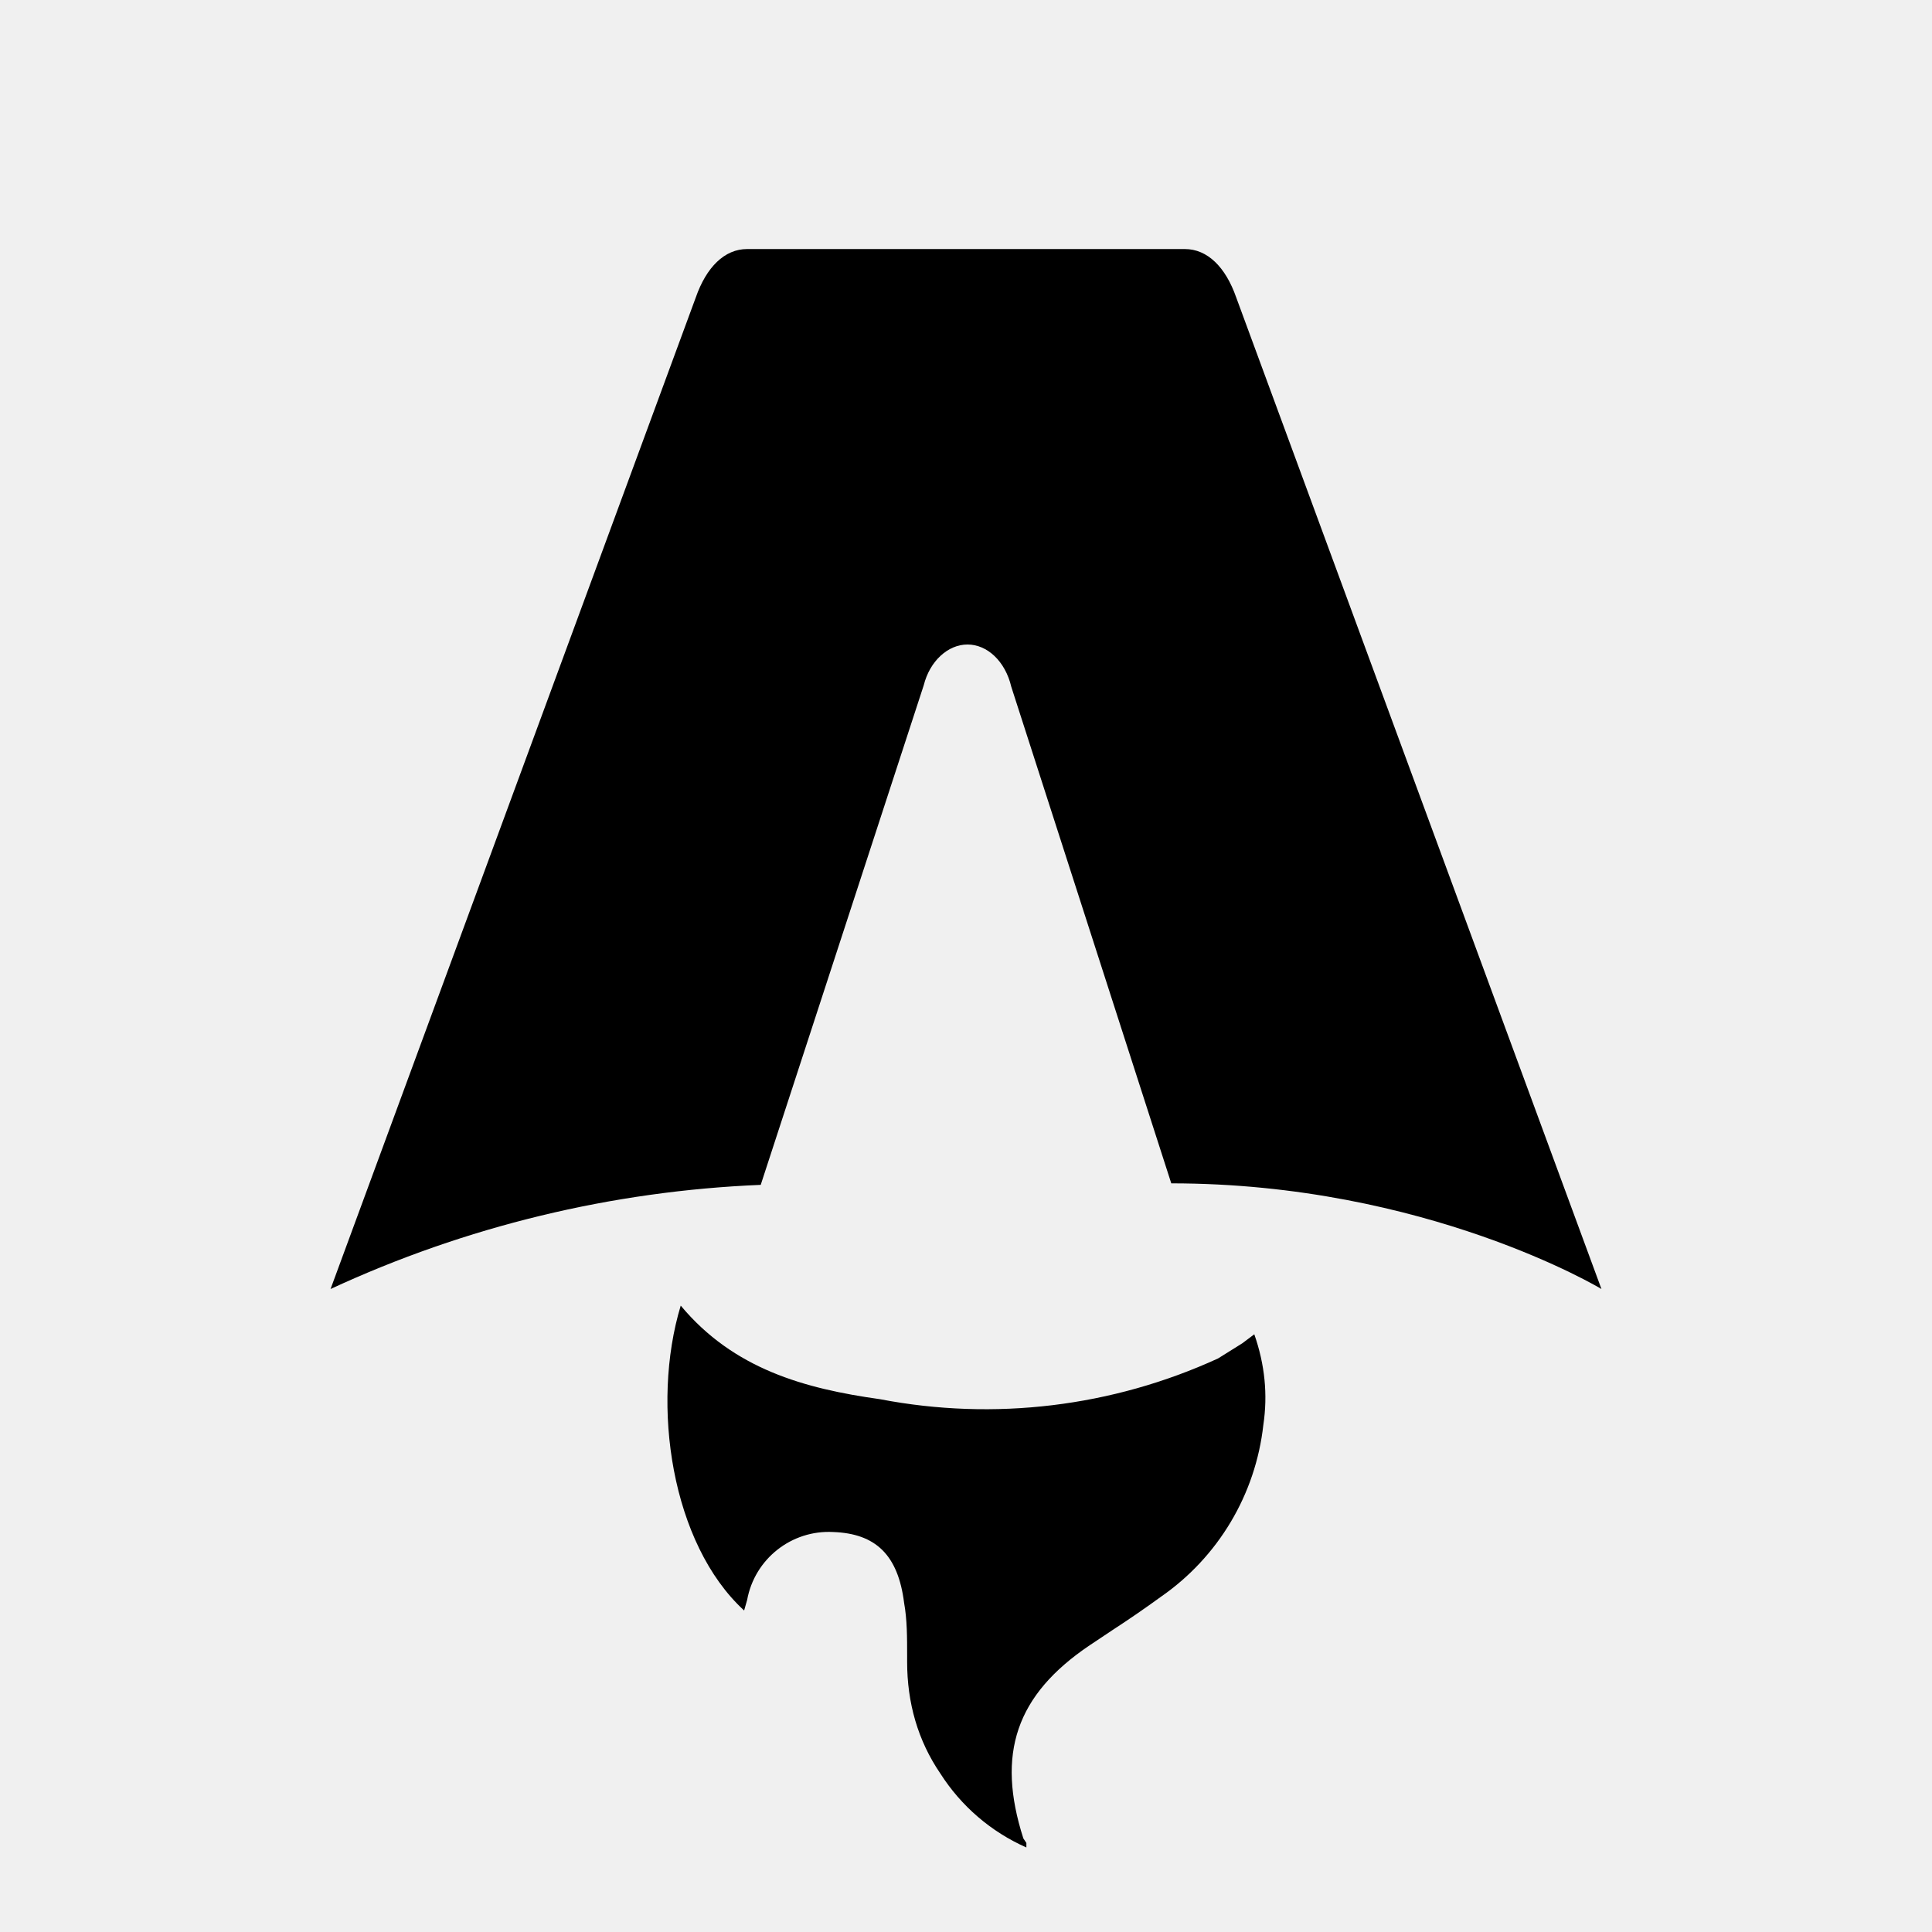
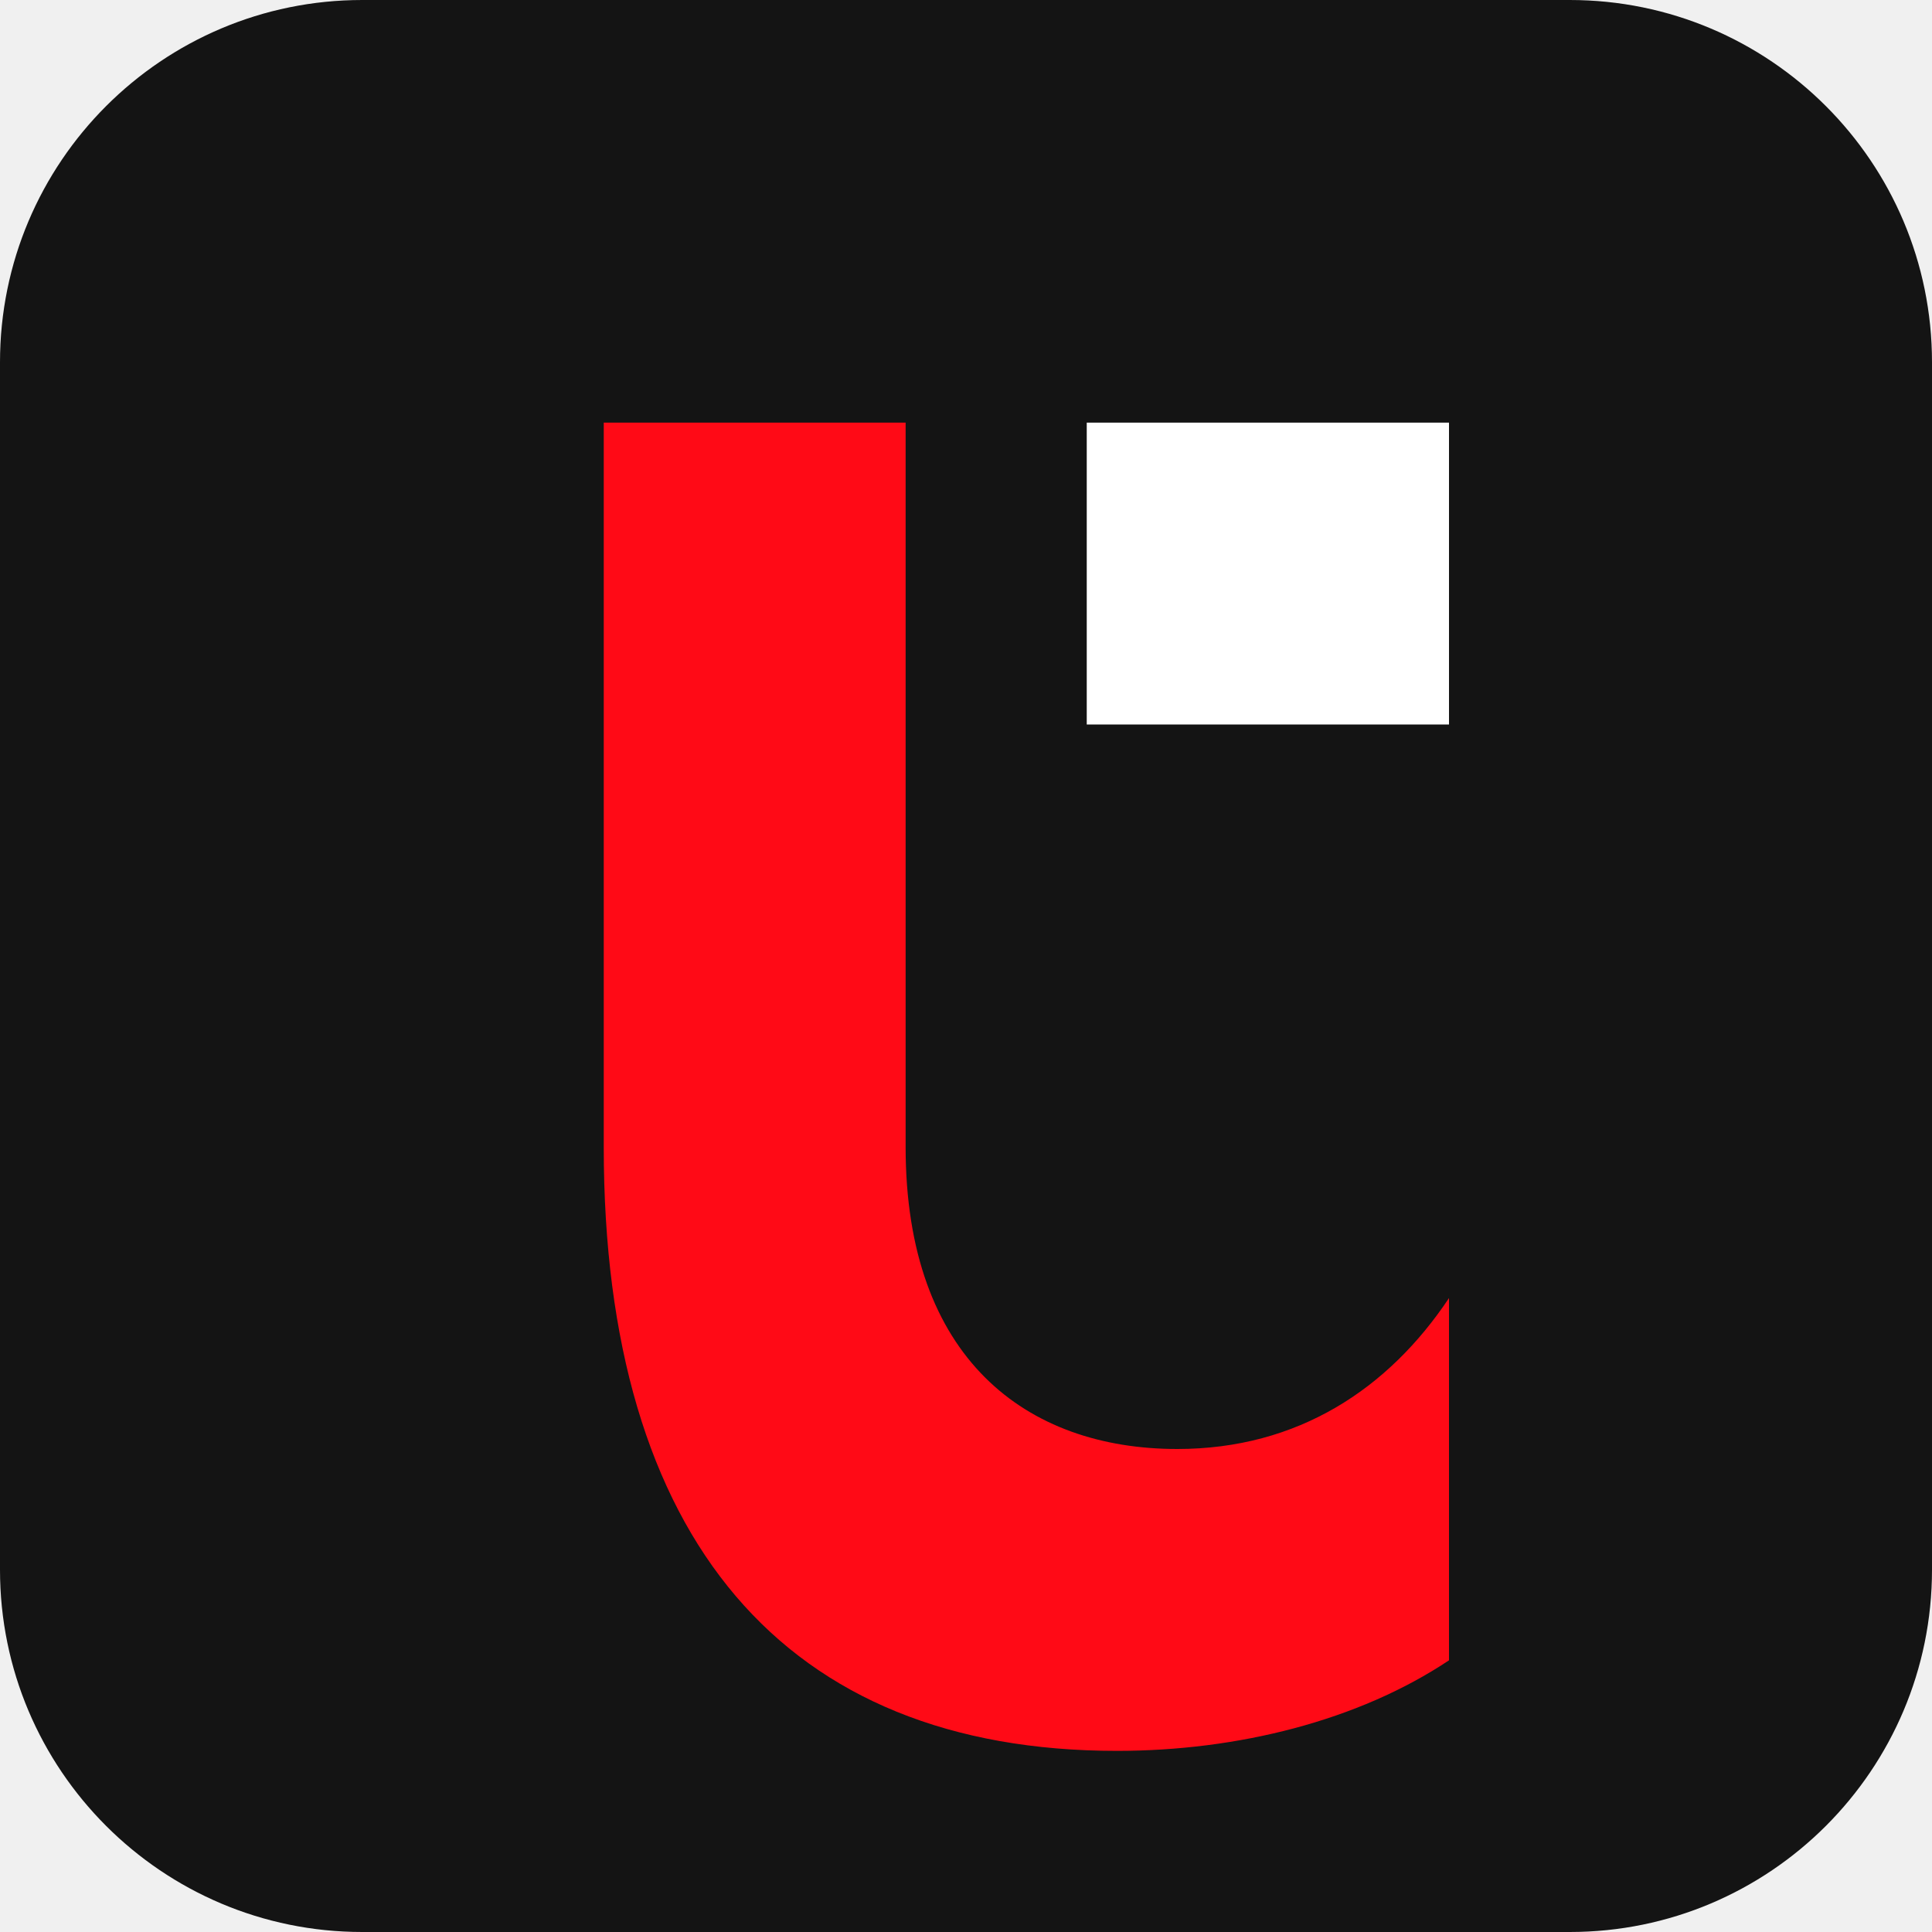
- <svg xmlns="http://www.w3.org/2000/svg" fill="none" viewBox="0 0 128 128">
-   <path d="M50.4 78.5a75.1 75.1 0 0 0-28.5 6.9l24.2-65.7c.7-2 1.9-3.2 3.4-3.2h29c1.5 0 2.7 1.2 3.4 3.2l24.2 65.7s-11.6-7-28.5-7L67 45.5c-.4-1.7-1.6-2.8-2.9-2.8-1.3 0-2.5 1.1-2.9 2.7L50.4 78.5Zm-1.1 28.2Zm-4.2-20.2c-2 6.6-.6 15.8 4.2 20.2a17.5 17.5 0 0 1 .2-.7 5.5 5.5 0 0 1 5.7-4.5c2.8.1 4.3 1.5 4.7 4.7.2 1.1.2 2.3.2 3.5v.4c0 2.7.7 5.2 2.2 7.4a13 13 0 0 0 5.7 4.9v-.3l-.2-.3c-1.8-5.6-.5-9.5 4.4-12.8l1.5-1a73 73 0 0 0 3.2-2.2 16 16 0 0 0 6.8-11.4c.3-2 .1-4-.6-6l-.8.6-1.6 1a37 37 0 0 1-22.4 2.7c-5-.7-9.7-2-13.2-6.2Z" />
-   <style>
-         path { fill: #000; }
-         @media (prefers-color-scheme: dark) {
-             path { fill: #FFF; }
-         }
-     </style>
+ <svg xmlns="http://www.w3.org/2000/svg" viewBox="0 0 64 64">
+   <rect width="64" height="64" rx="12" fill="#141414" />
+   <path d="M20 14h10v24c0 7 4 10 9 10 4 0 7-2 9-5v12c-3 2-7 3-11 3-11 0-17-7-17-20V14Z" fill="#ff0a16" />
+   <path d="M36 14h12v10H36z" fill="#fff" />
</svg>
